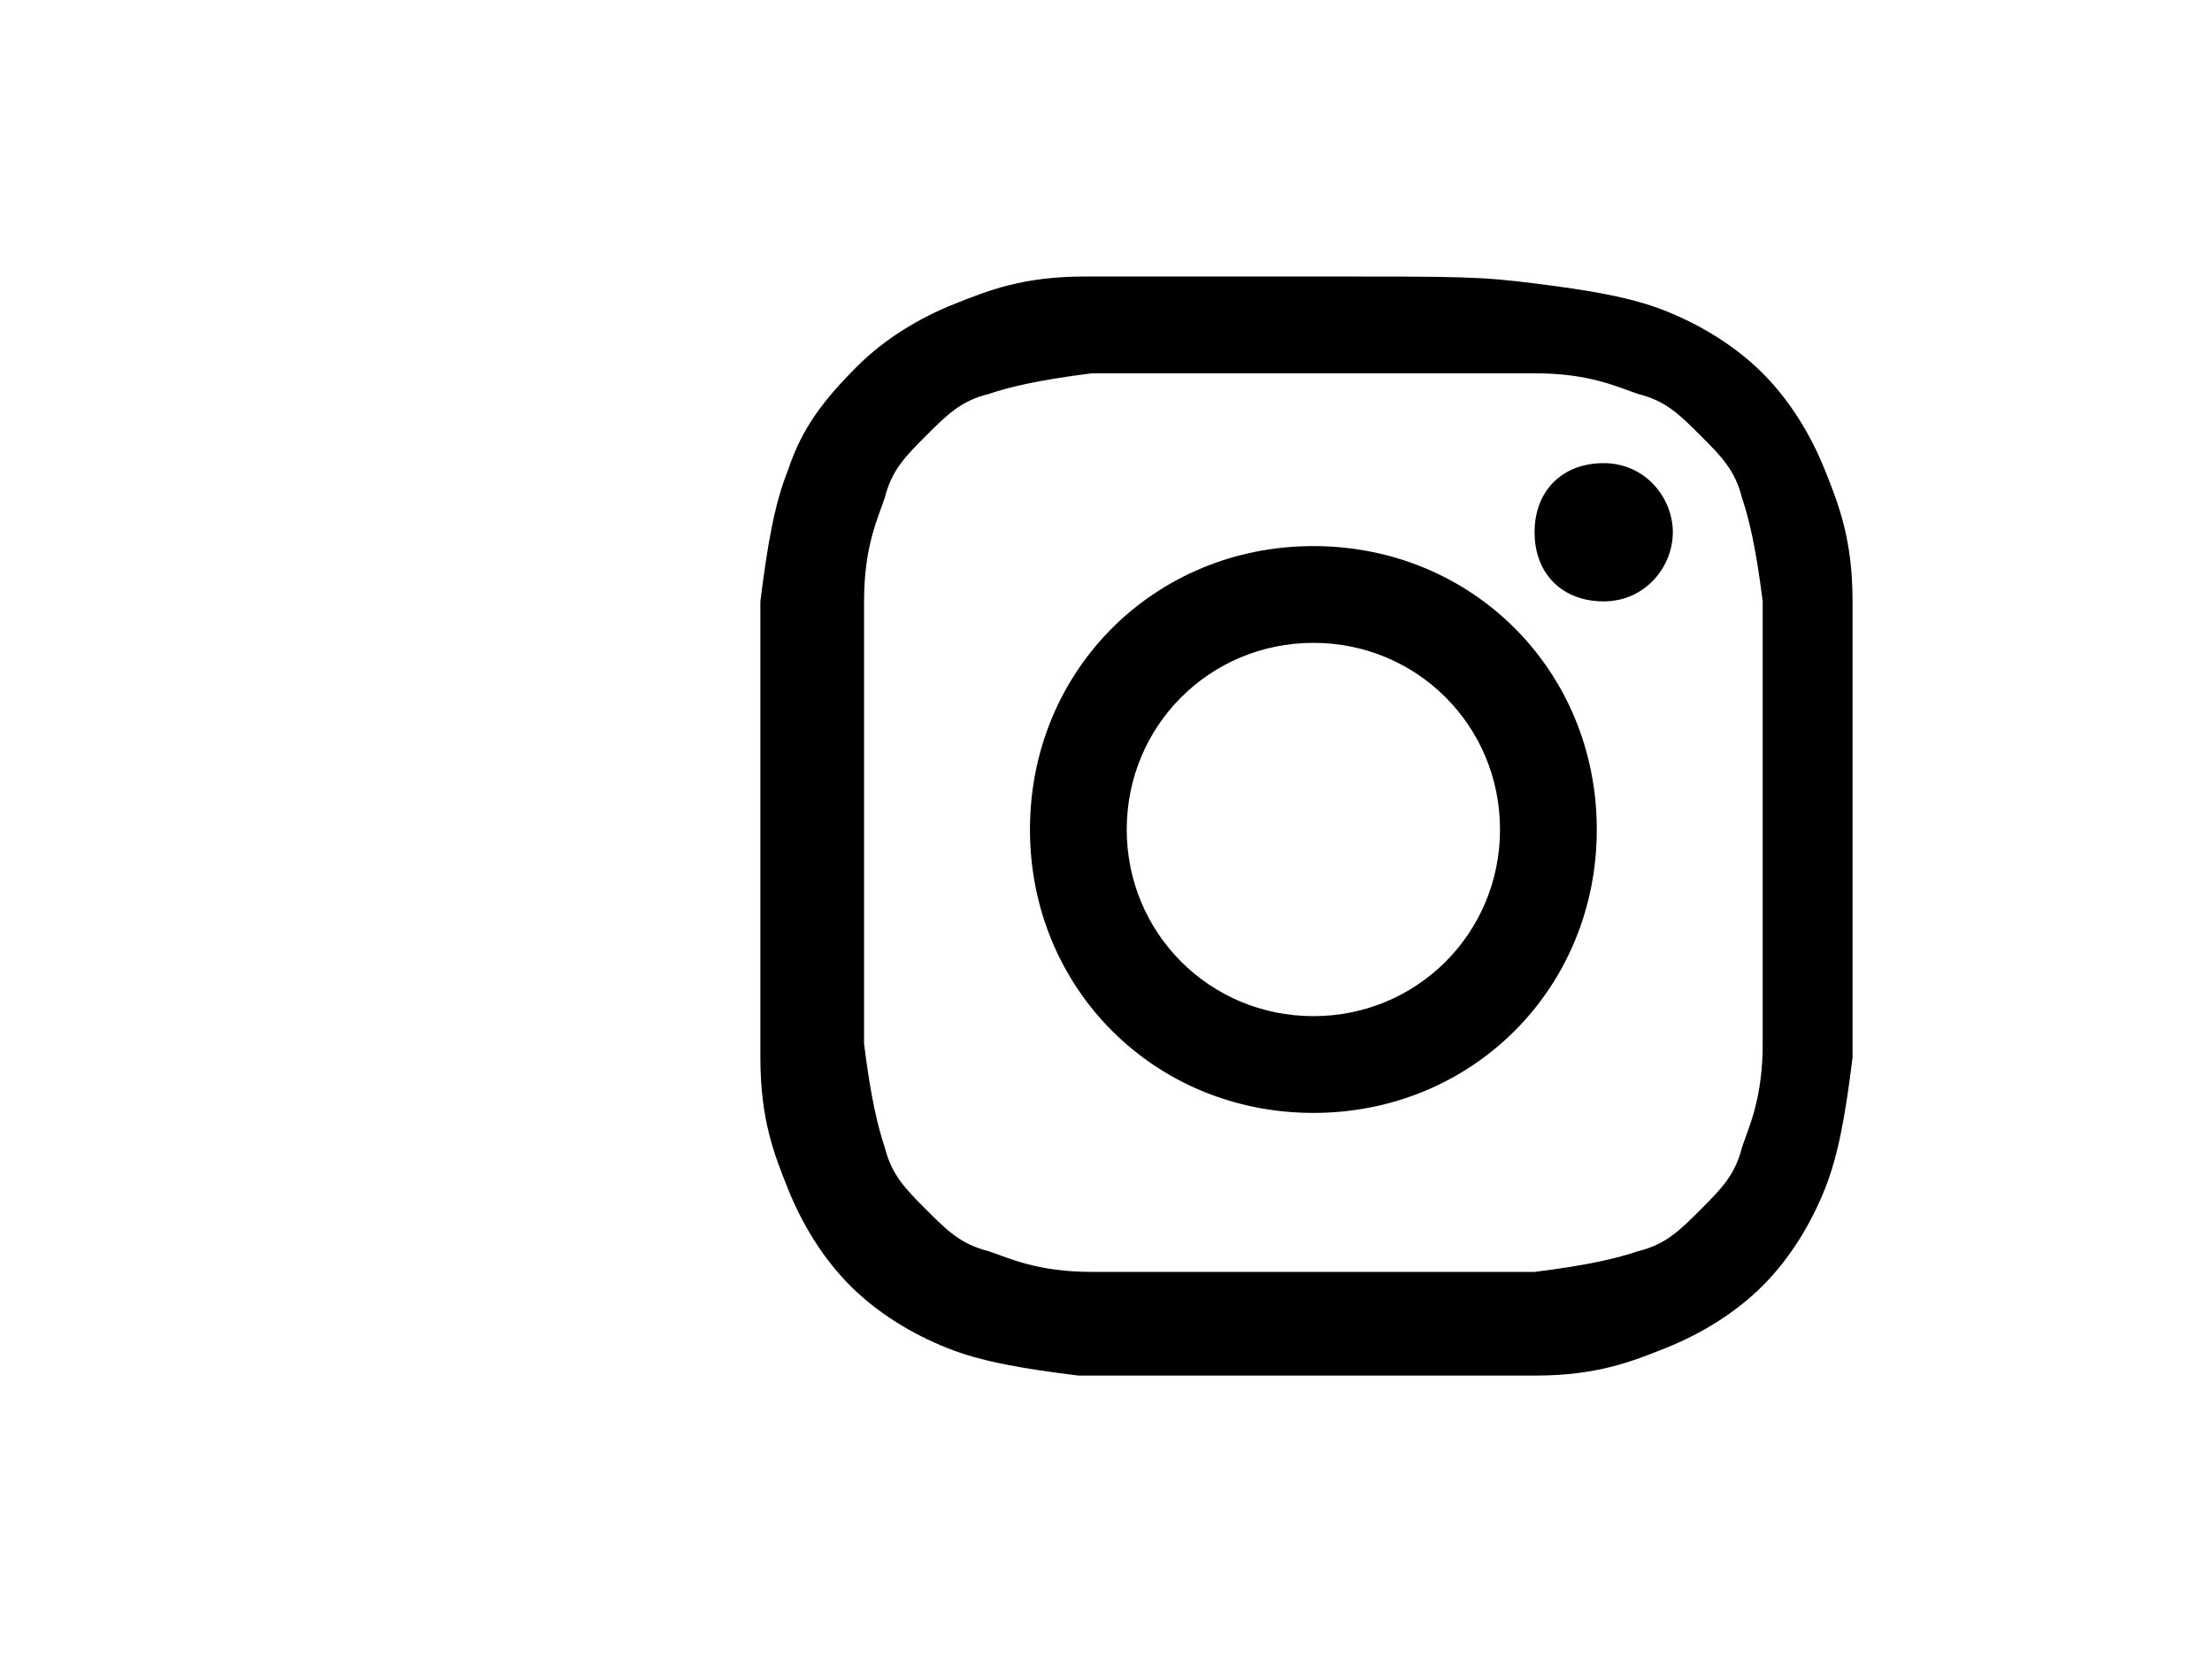
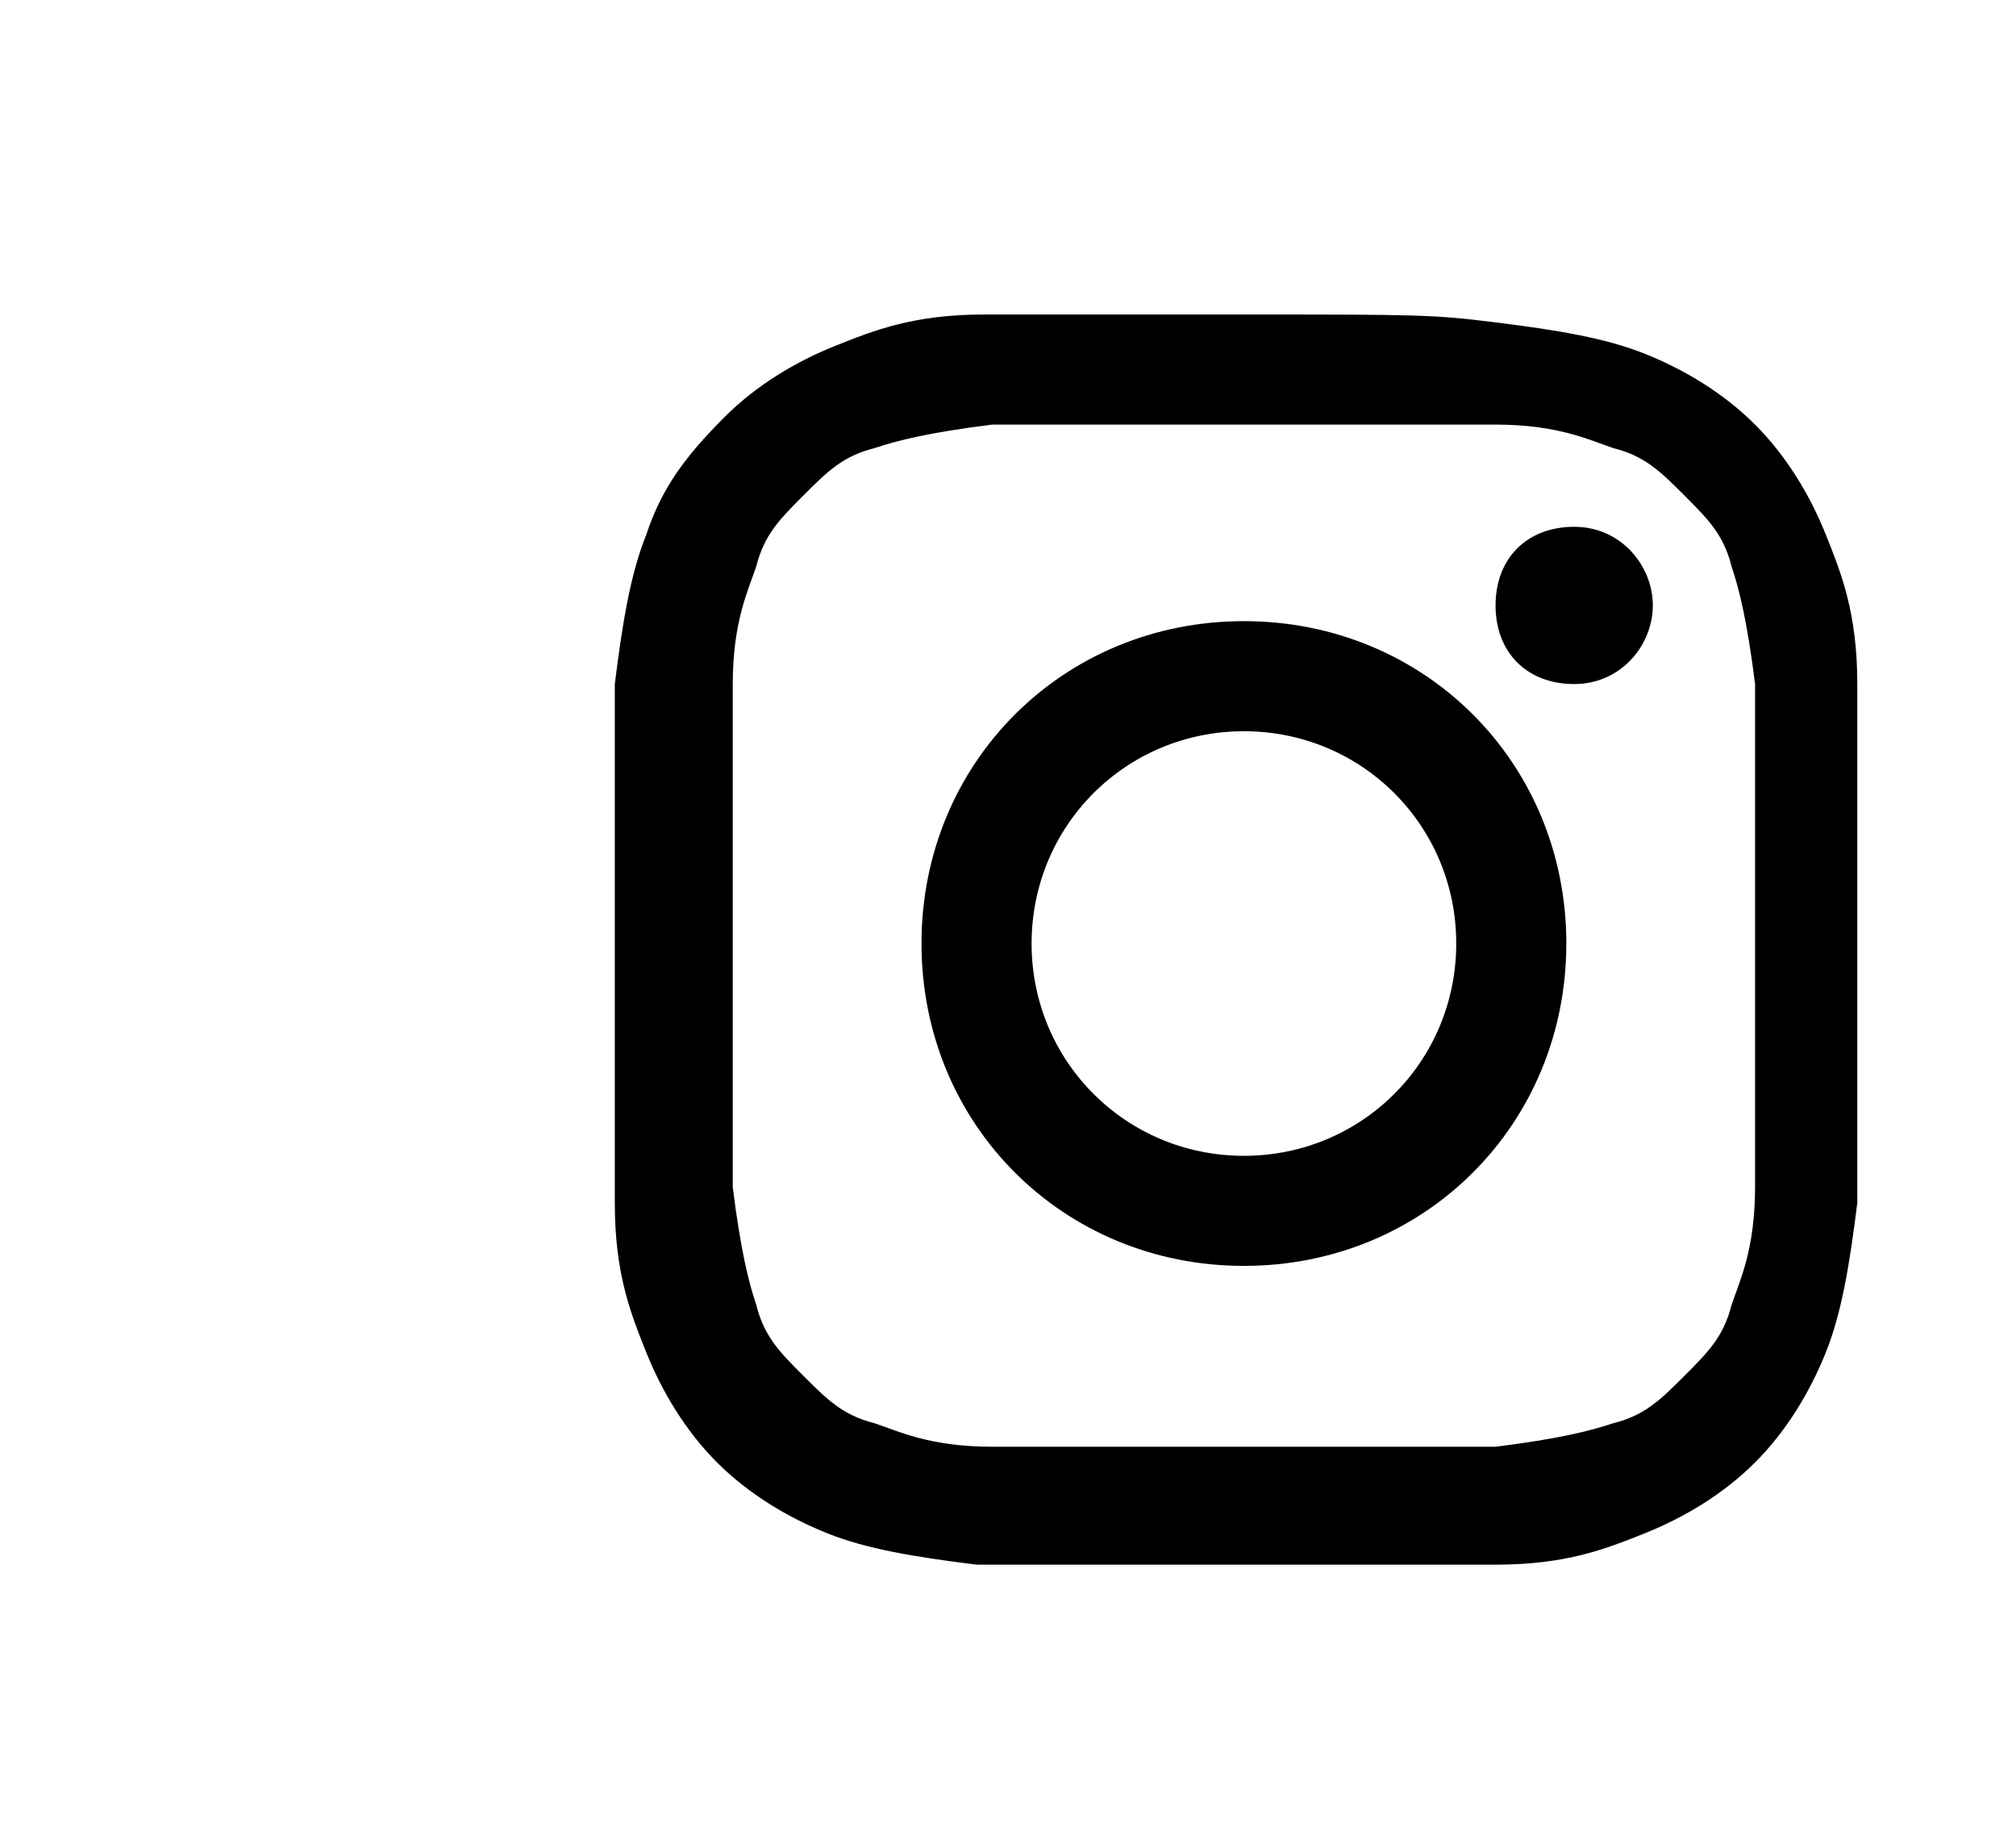
- <svg xmlns="http://www.w3.org/2000/svg" width="24" height="18" viewBox="0 0 24 24">
+ <svg xmlns="http://www.w3.org/2000/svg" width="24" height="22" viewBox="0 0 24 23.5">
  <g>
    <path d="M15,5.4c2.1,0,2.4,0,3.2,0c0.8,0,1.2,0.2,1.5,0.3c0.4,0.1,0.6,0.3,0.9,0.6c0.3,0.3,0.5,0.5,0.6,0.9                                       c0.1,0.3,0.2,0.7,0.3,1.5c0,0.8,0,1.1,0,3.2s0,2.4,0,3.2c0,0.8-0.2,1.2-0.3,1.5c-0.1,0.4-0.3,0.6-0.6,0.9c-0.3,0.3-0.5,0.5-0.9,0.6                                       c-0.3,0.1-0.7,0.2-1.5,0.3c-0.8,0-1.1,0-3.2,0s-2.4,0-3.2,0c-0.8,0-1.2-0.2-1.5-0.3c-0.4-0.1-0.6-0.3-0.9-0.6                                       c-0.3-0.3-0.5-0.5-0.6-0.9c-0.1-0.3-0.2-0.7-0.3-1.5c0-0.8,0-1.1,0-3.2s0-2.4,0-3.2c0-0.8,0.2-1.2,0.3-1.5c0.1-0.4,0.3-0.6,0.6-0.9                                       c0.3-0.3,0.5-0.5,0.9-0.6c0.3-0.1,0.7-0.2,1.5-0.3C12.6,5.4,12.9,5.4,15,5.4 M15,4c-2.2,0-2.4,0-3.3,0c-0.9,0-1.4,0.2-1.9,0.4                                       c-0.5,0.2-1,0.5-1.4,0.9C7.9,5.8,7.6,6.2,7.4,6.8C7.2,7.3,7.1,7.9,7,8.7C7,9.6,7,9.8,7,12s0,2.4,0,3.3c0,0.9,0.2,1.4,0.4,1.9                                       c0.2,0.5,0.5,1,0.9,1.4c0.4,0.4,0.9,0.7,1.4,0.9c0.5,0.2,1.1,0.3,1.9,0.4c0.9,0,1.1,0,3.3,0s2.4,0,3.3,0c0.9,0,1.4-0.2,1.9-0.4                                       c0.5-0.2,1-0.5,1.4-0.9c0.4-0.4,0.7-0.9,0.9-1.4c0.2-0.5,0.3-1.1,0.4-1.9c0-0.9,0-1.1,0-3.3s0-2.4,0-3.3c0-0.9-0.2-1.4-0.4-1.9                                       c-0.2-0.5-0.5-1-0.9-1.4c-0.4-0.4-0.9-0.7-1.4-0.9c-0.5-0.2-1.1-0.3-1.9-0.4C17.4,4,17.2,4,15,4L15,4L15,4z">
		</path>
    <path d="M15,7.9c-2.3,0-4.1,1.8-4.1,4.1s1.8,4.1,4.1,4.1s4.1-1.8,4.1-4.1S17.3,7.9,15,7.9L15,7.9z M15,14.7c-1.5,0-2.7-1.2-2.7-2.7                                       c0-1.5,1.2-2.7,2.7-2.7s2.7,1.2,2.7,2.7C17.7,13.5,16.5,14.7,15,14.7L15,14.7z">
		</path>
    <path d="M20.2,7.7c0,0.5-0.4,1-1,1s-1-0.4-1-1s0.4-1,1-1S20.2,7.2,20.2,7.7L20.2,7.7z">
		</path>
  </g>
</svg>
